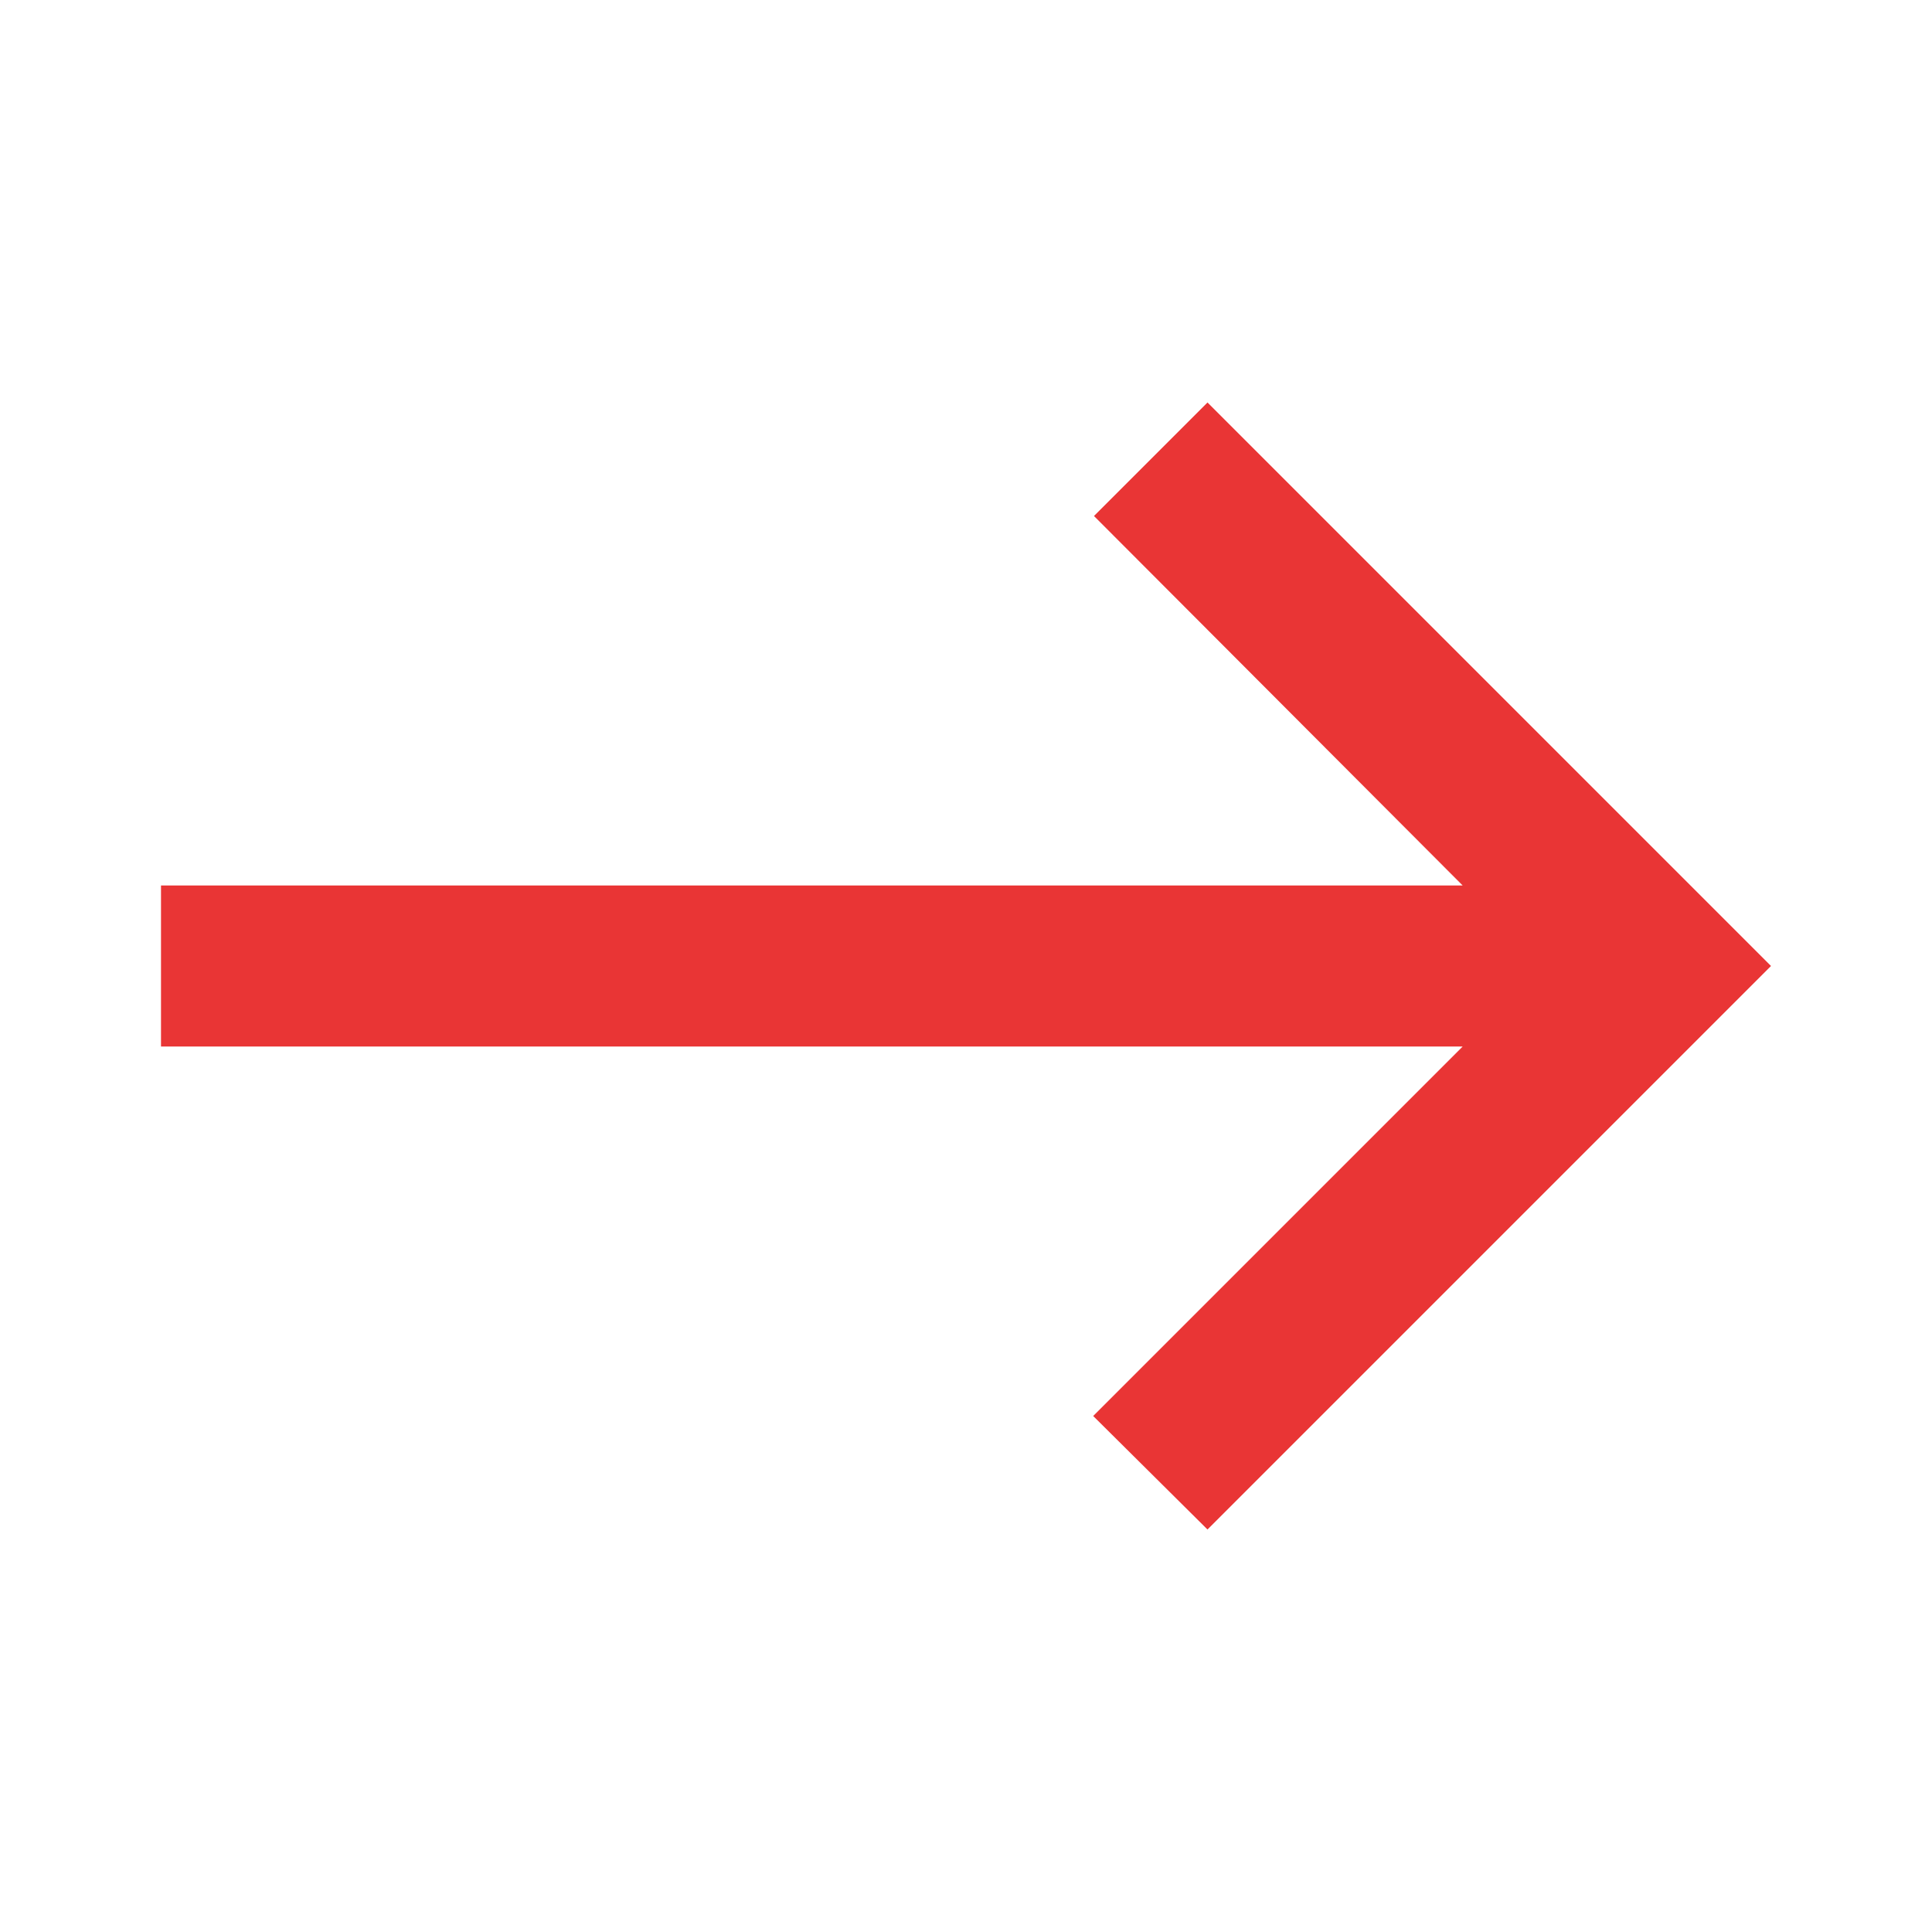
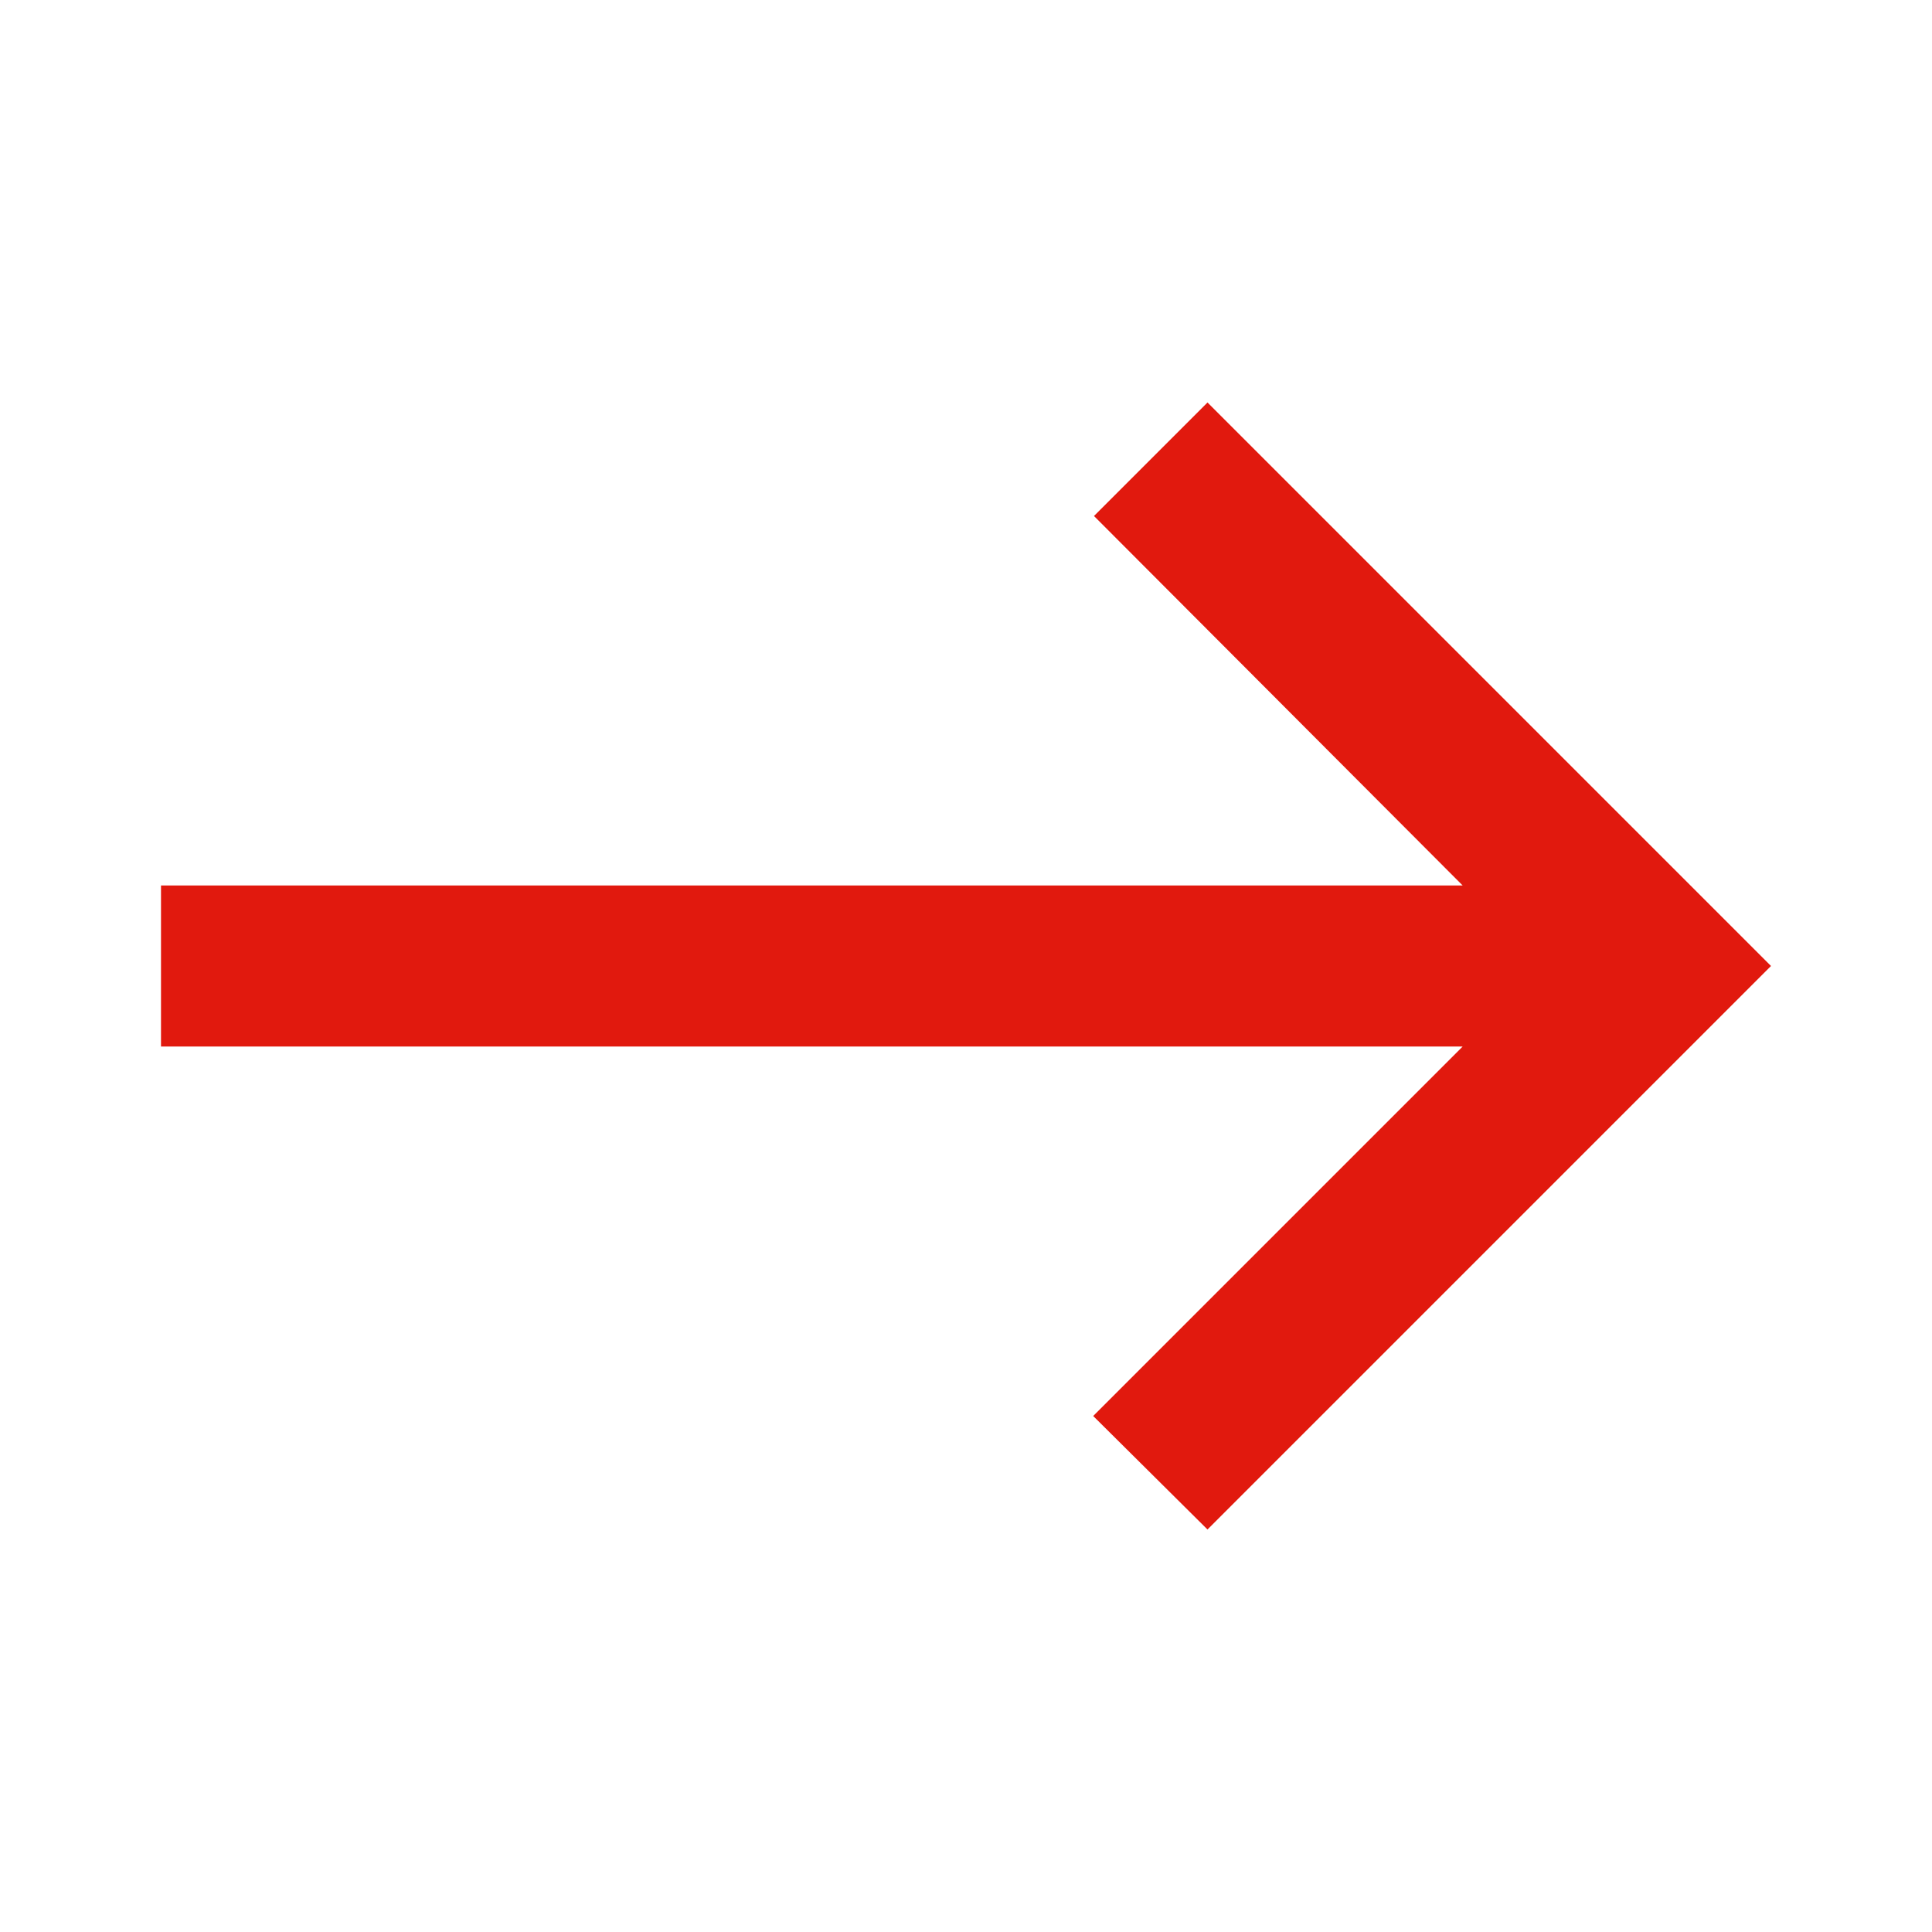
<svg xmlns="http://www.w3.org/2000/svg" width="24" height="24">
  <path fill="none" d="M0 0h24v24H0z" />
-   <path fill="#e93535" stroke="none" d="m15 5-1.41 1.41L18.17 11H2v2h16.17l-4.59 4.59L15 19l7-7-7-7z" />
+   <path fill="#e1190e" stroke="none" d="m15 5-1.41 1.41L18.17 11H2v2h16.17l-4.59 4.59L15 19l7-7-7-7z" />
</svg>
